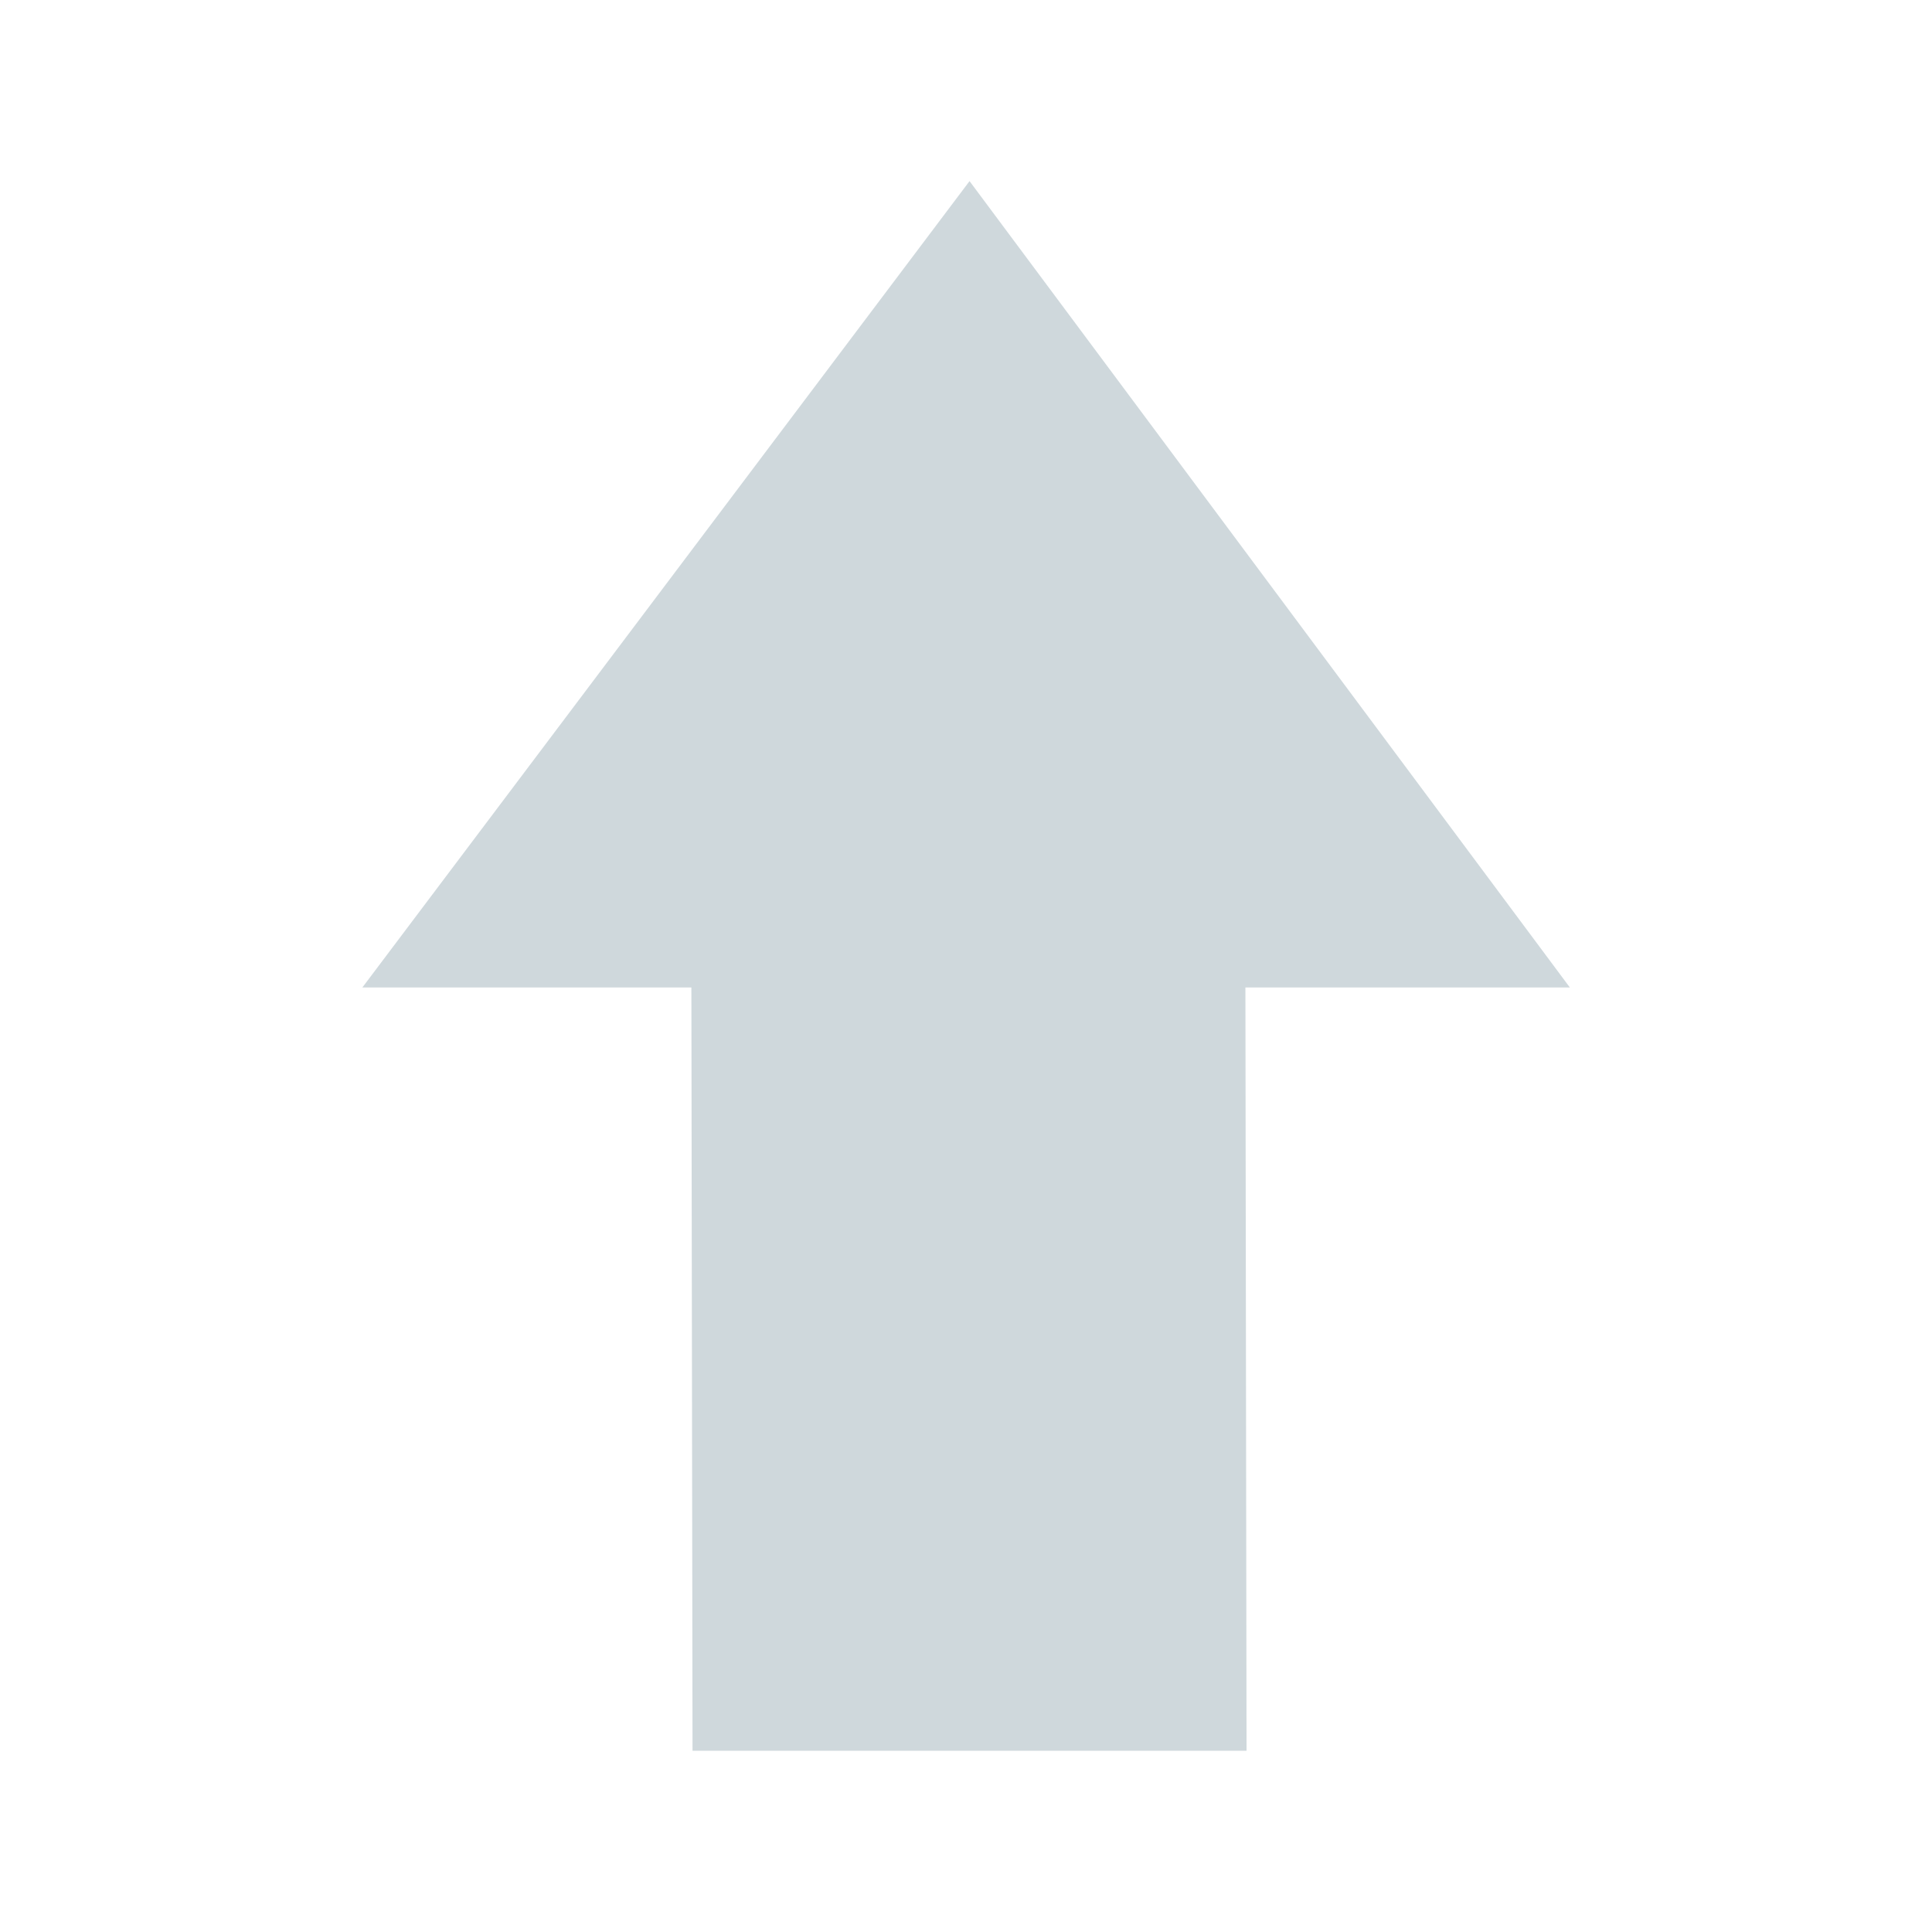
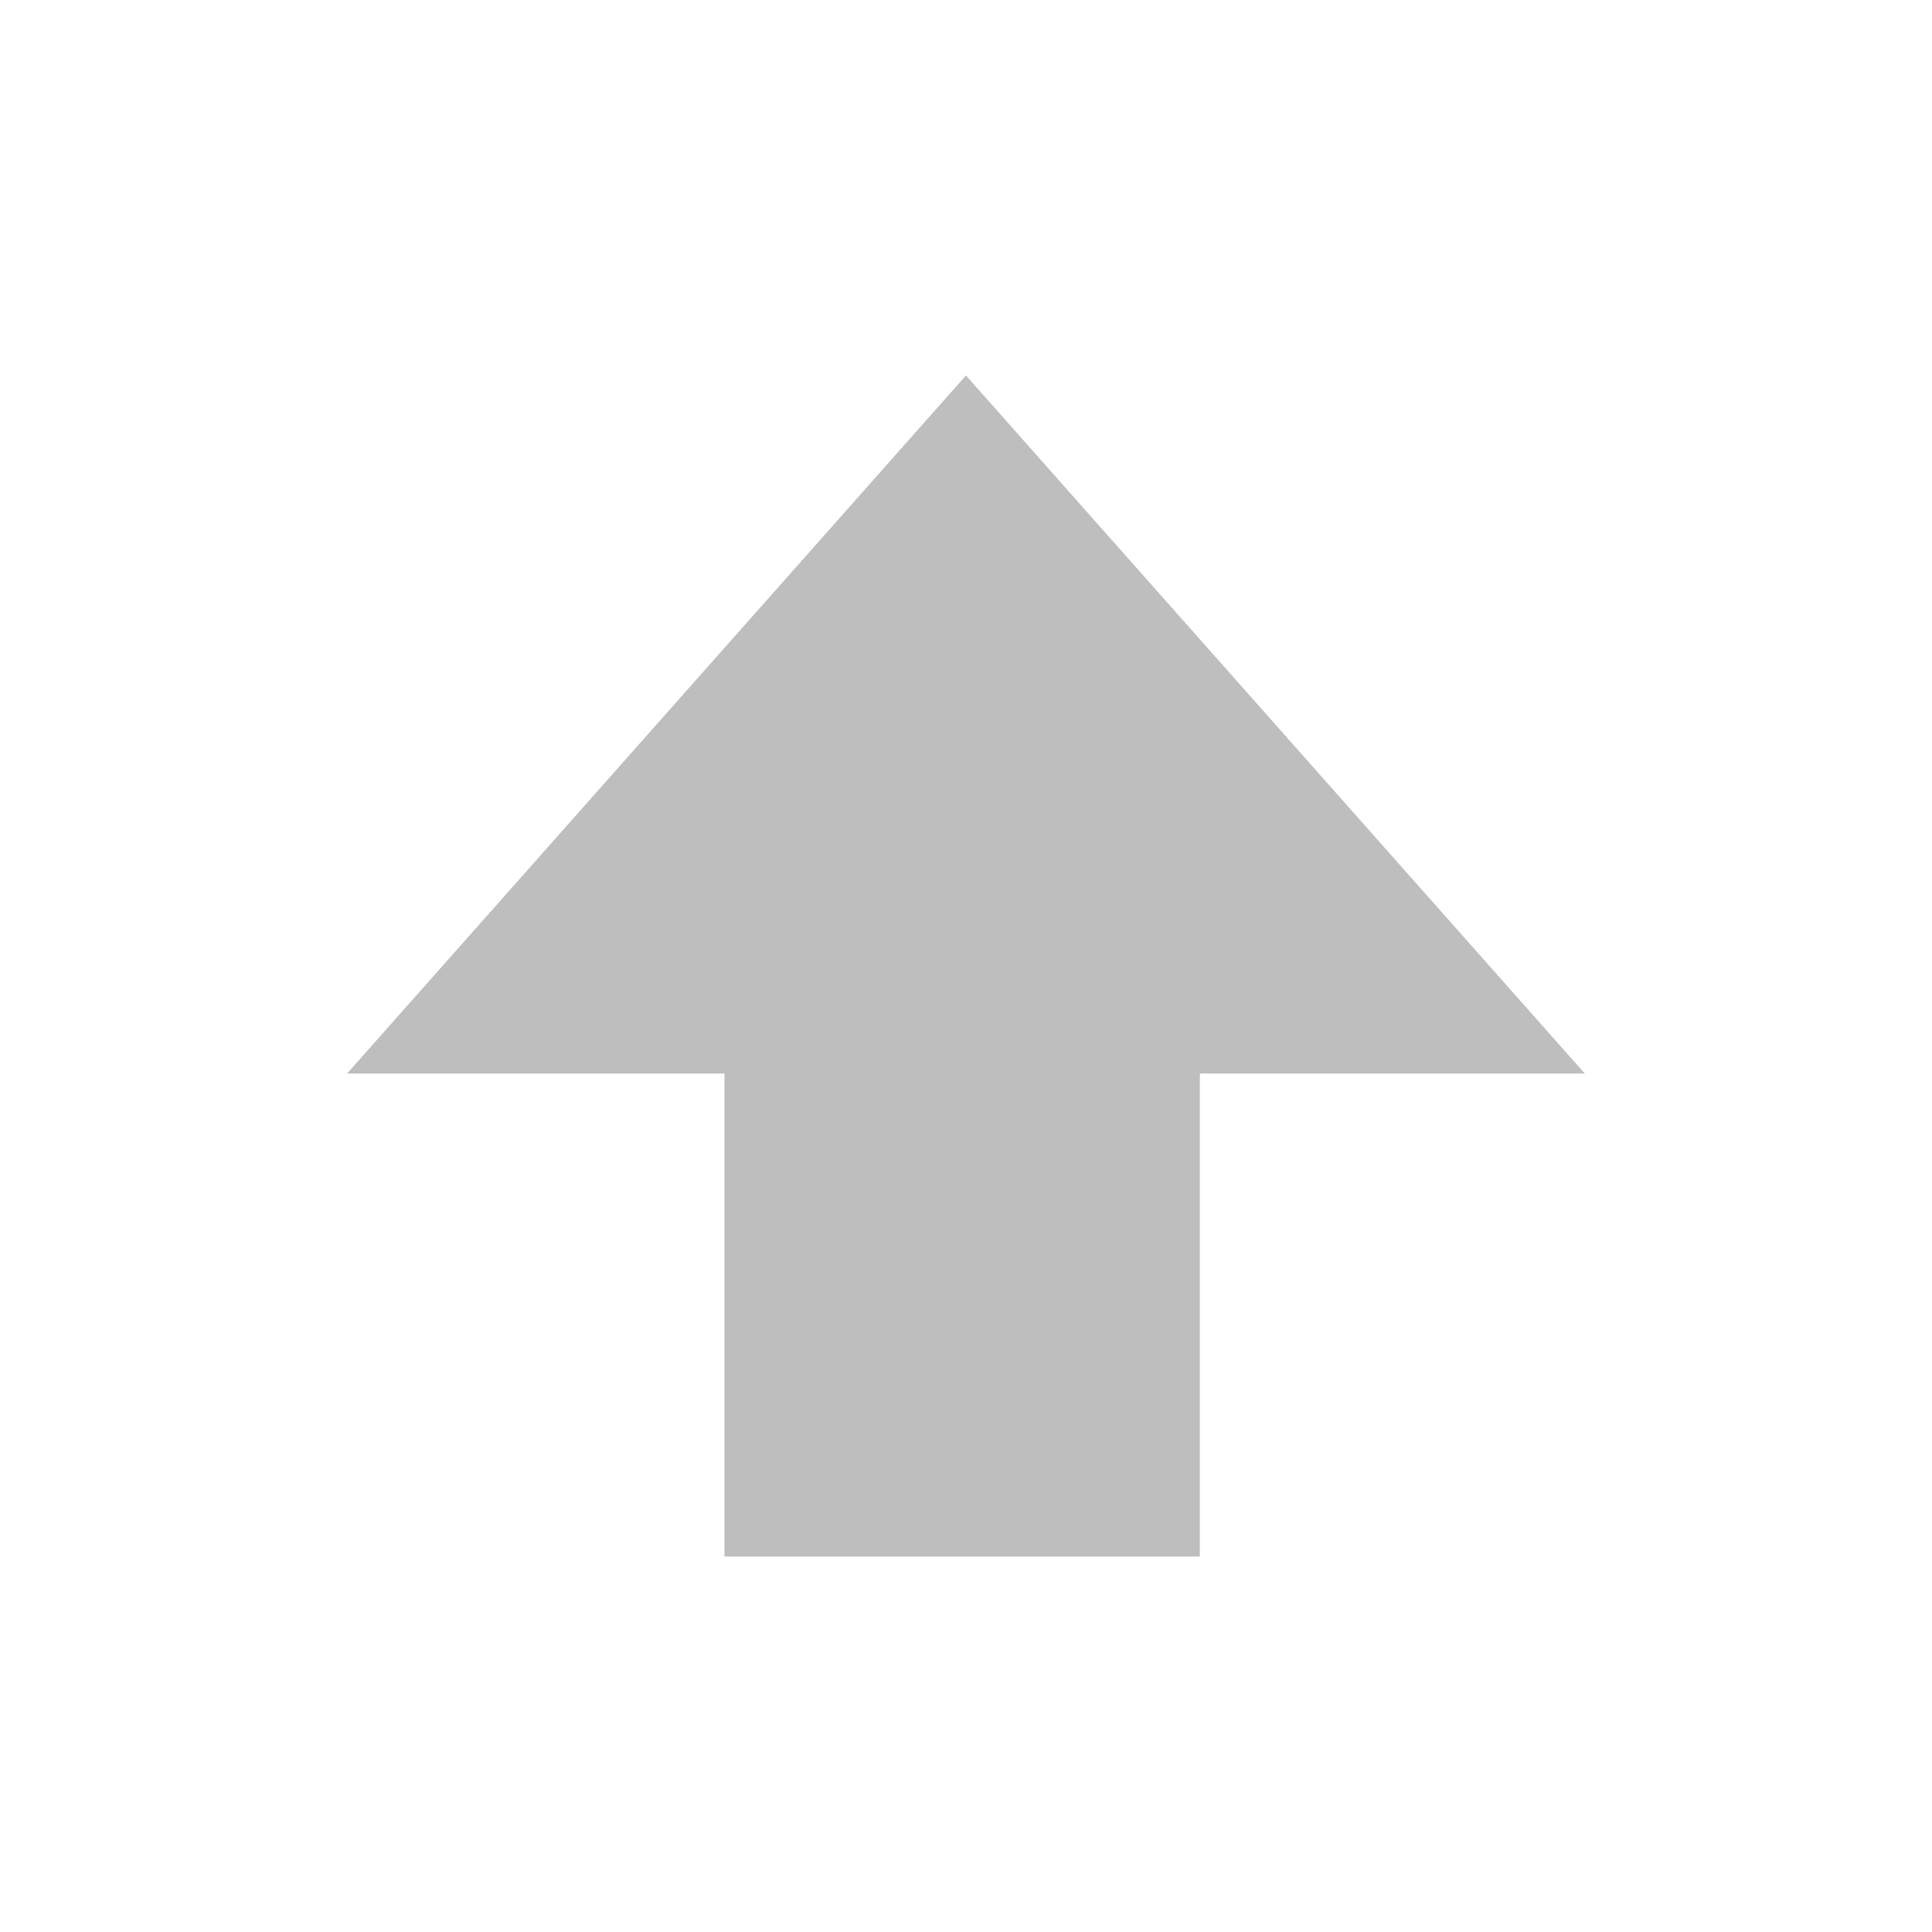
- <svg xmlns="http://www.w3.org/2000/svg" width="32" height="32" viewBox="0 0 8.467 8.467" version="1.1" id="svg8">
-   <defs id="defs2" />
-   <g id="layer1" transform="translate(0,-288.5333)">
-     <path d="m 4.249,289.327 2.631,3.534 H 5.458 l 0.005,3.345 H 3.035 l -0.005,-3.345 h -1.442 z" style="fill:#cfd8dc;fill-opacity:1;fill-rule:nonzero;stroke:none;stroke-width:0.583" id="path2987" />
+ <svg xmlns="http://www.w3.org/2000/svg" xmlns:ns1="http://www.openswatchbook.org/uri/2009/osb" width="32" viewBox="0 0 32 32" version="1.1" id="svg7384" height="32">
+   <defs id="defs7386">
+     <linearGradient ns1:paint="solid" id="linearGradient19282" gradientTransform="matrix(-2.736579,0.2820293,-0.1890831,-0.9998832,239.5401,-879.4556)">
+       <stop style="stop-color:#666666;stop-opacity:1;" offset="0" id="stop19284" />
+     </linearGradient>
+   </defs>
+   <g transform="translate(-143.8754,-788)" style="display:inline" id="layer9" />
+   <g transform="translate(-143.8754,-788)" style="display:inline" id="layer10" />
+   <g transform="translate(-143.8754,-788)" id="layer11" />
+   <g transform="translate(-143.8754,-788)" style="display:inline" id="layer13" />
+   <g transform="translate(-143.8754,-788)" id="layer14" />
+   <g transform="translate(-143.8754,-788)" style="display:inline" id="layer15" />
+   <g transform="translate(-143.8754,-788)" style="display:inline" id="g71291" />
+   <g transform="translate(-143.8754,-788)" style="display:inline" id="g4953" />
+   <g transform="matrix(2,0,0,2,-282.0008,-1614.219)" style="display:inline" id="layer12">
+     <path id="path16548" d="m 147,820 v -4 h -3.125 l 5.125,-5.781 5.125,5.781 h -3.188 v 4 z" style="color:#000000;display:inline;overflow:visible;visibility:visible;fill:#bebebe;fill-opacity:1;stroke:none;stroke-width:2;marker:none;enable-background:new" />
  </g>
</svg>
